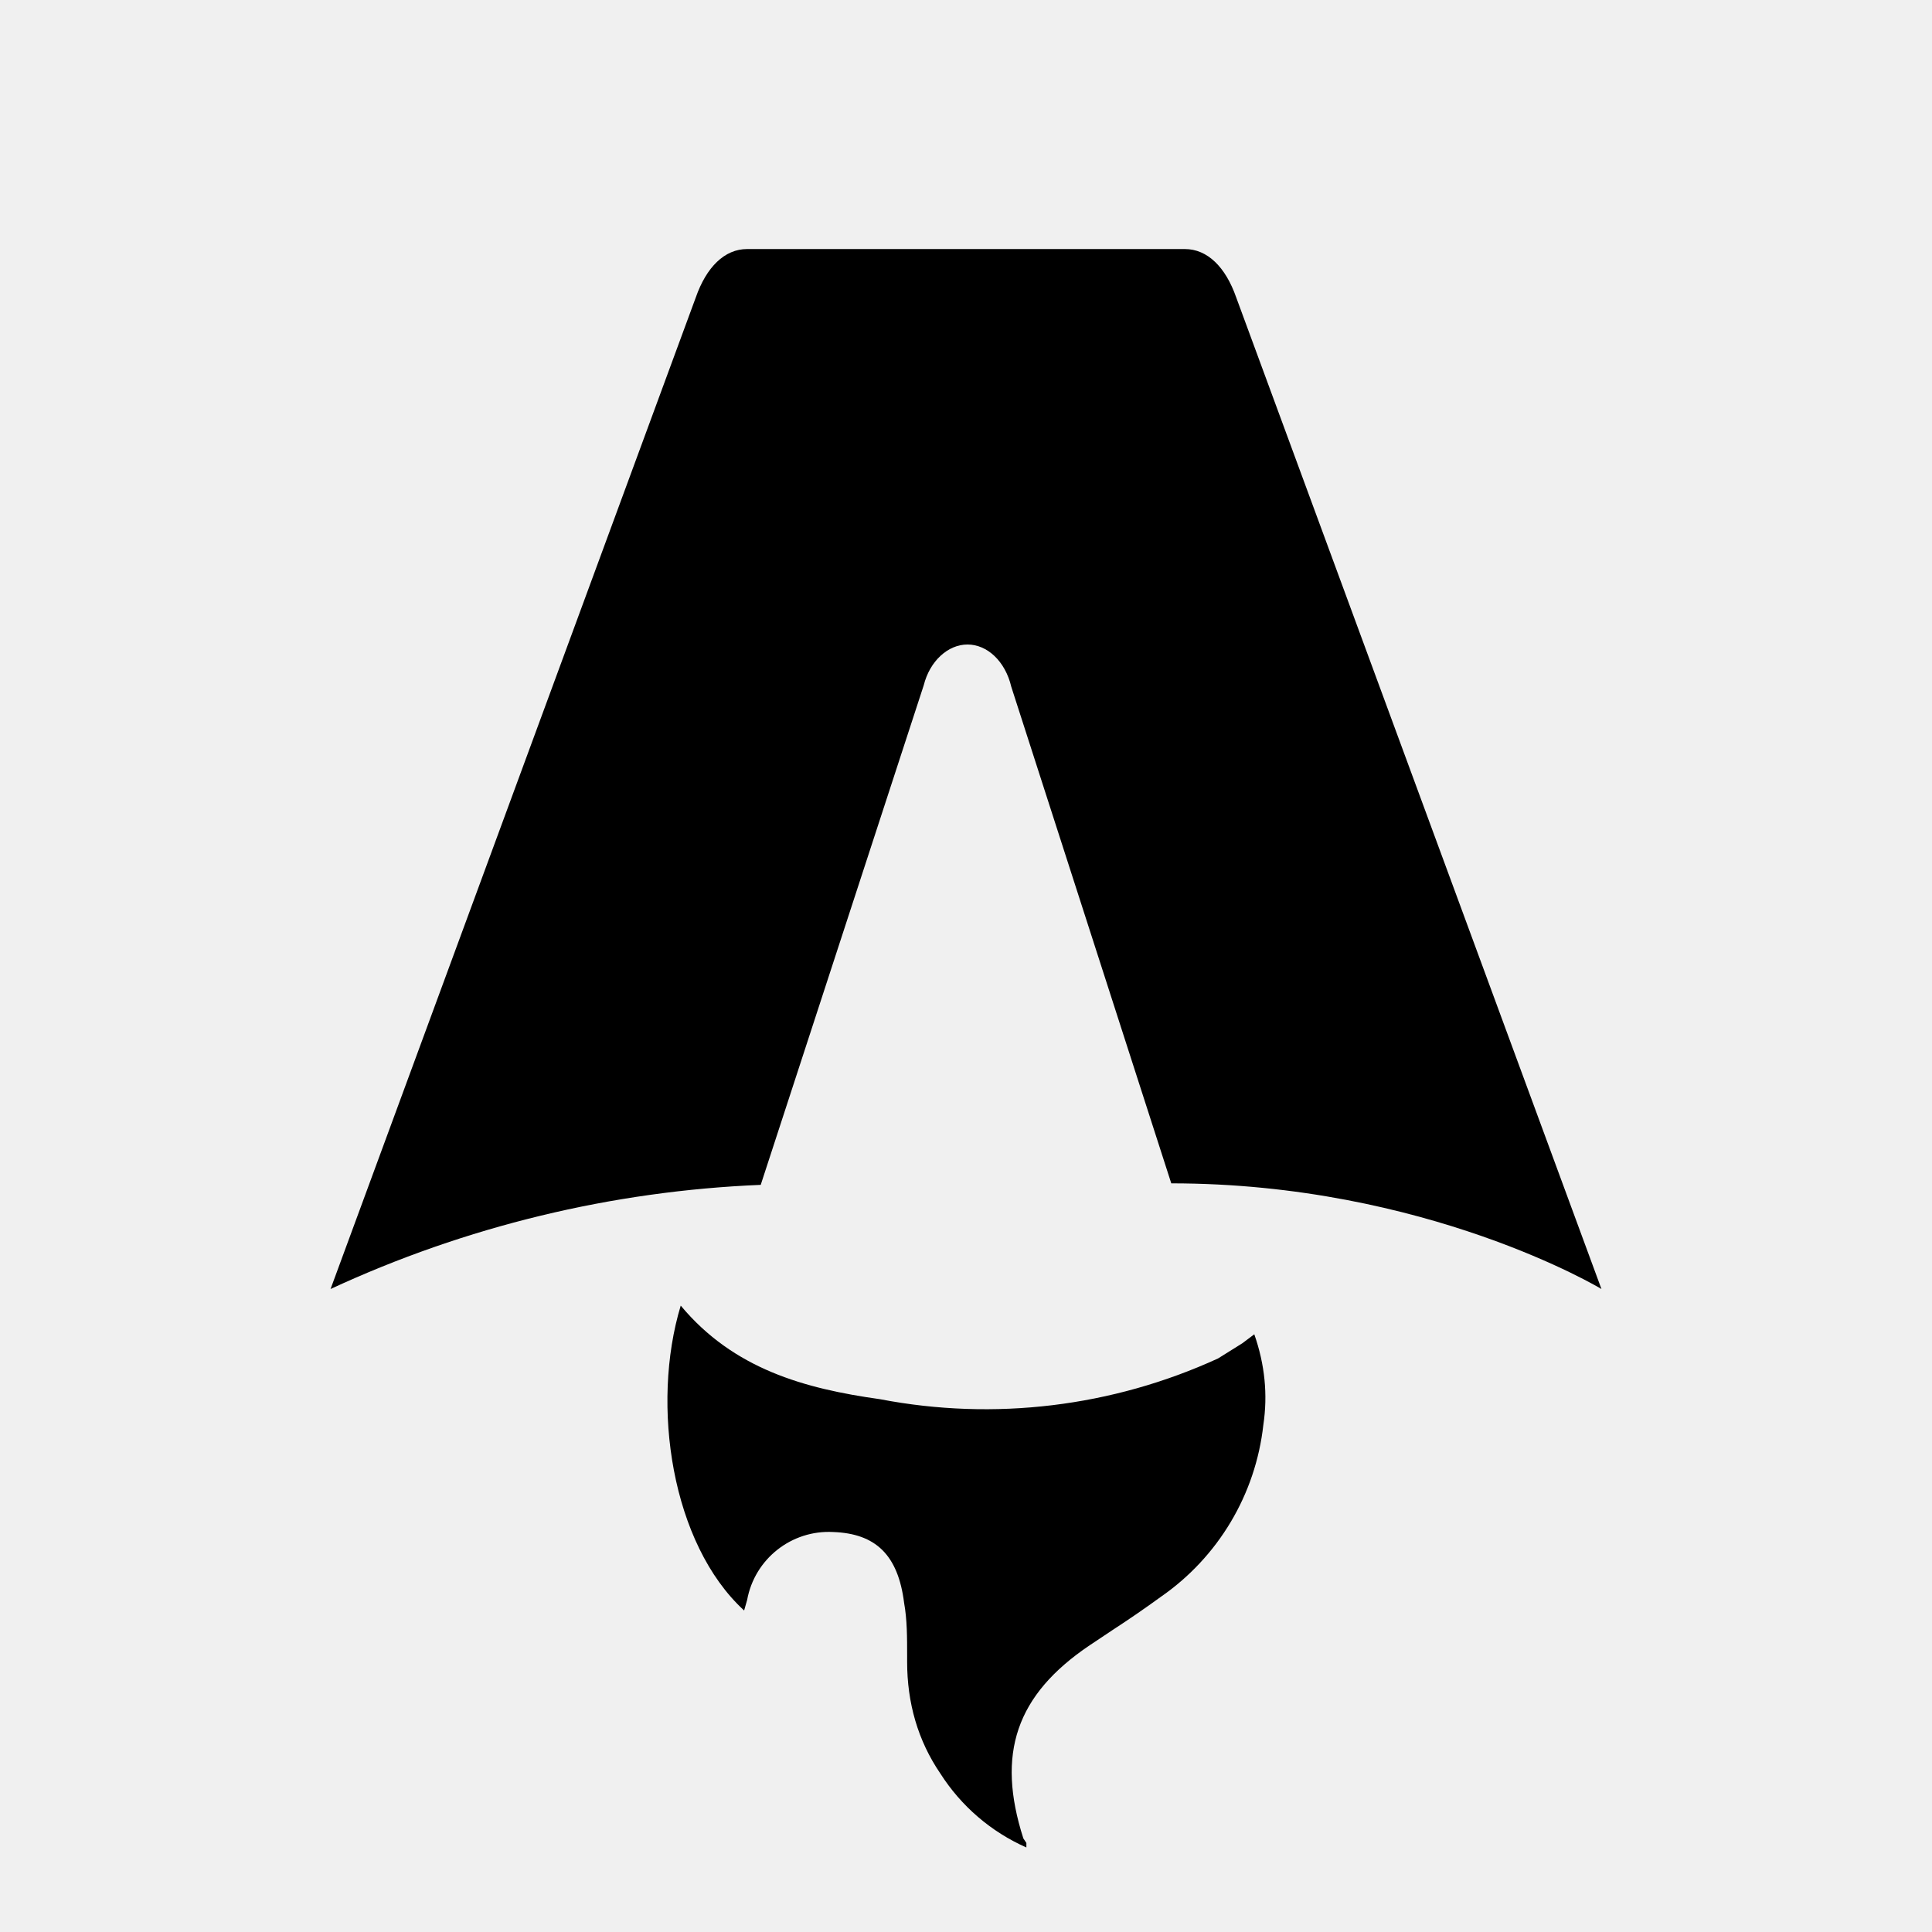
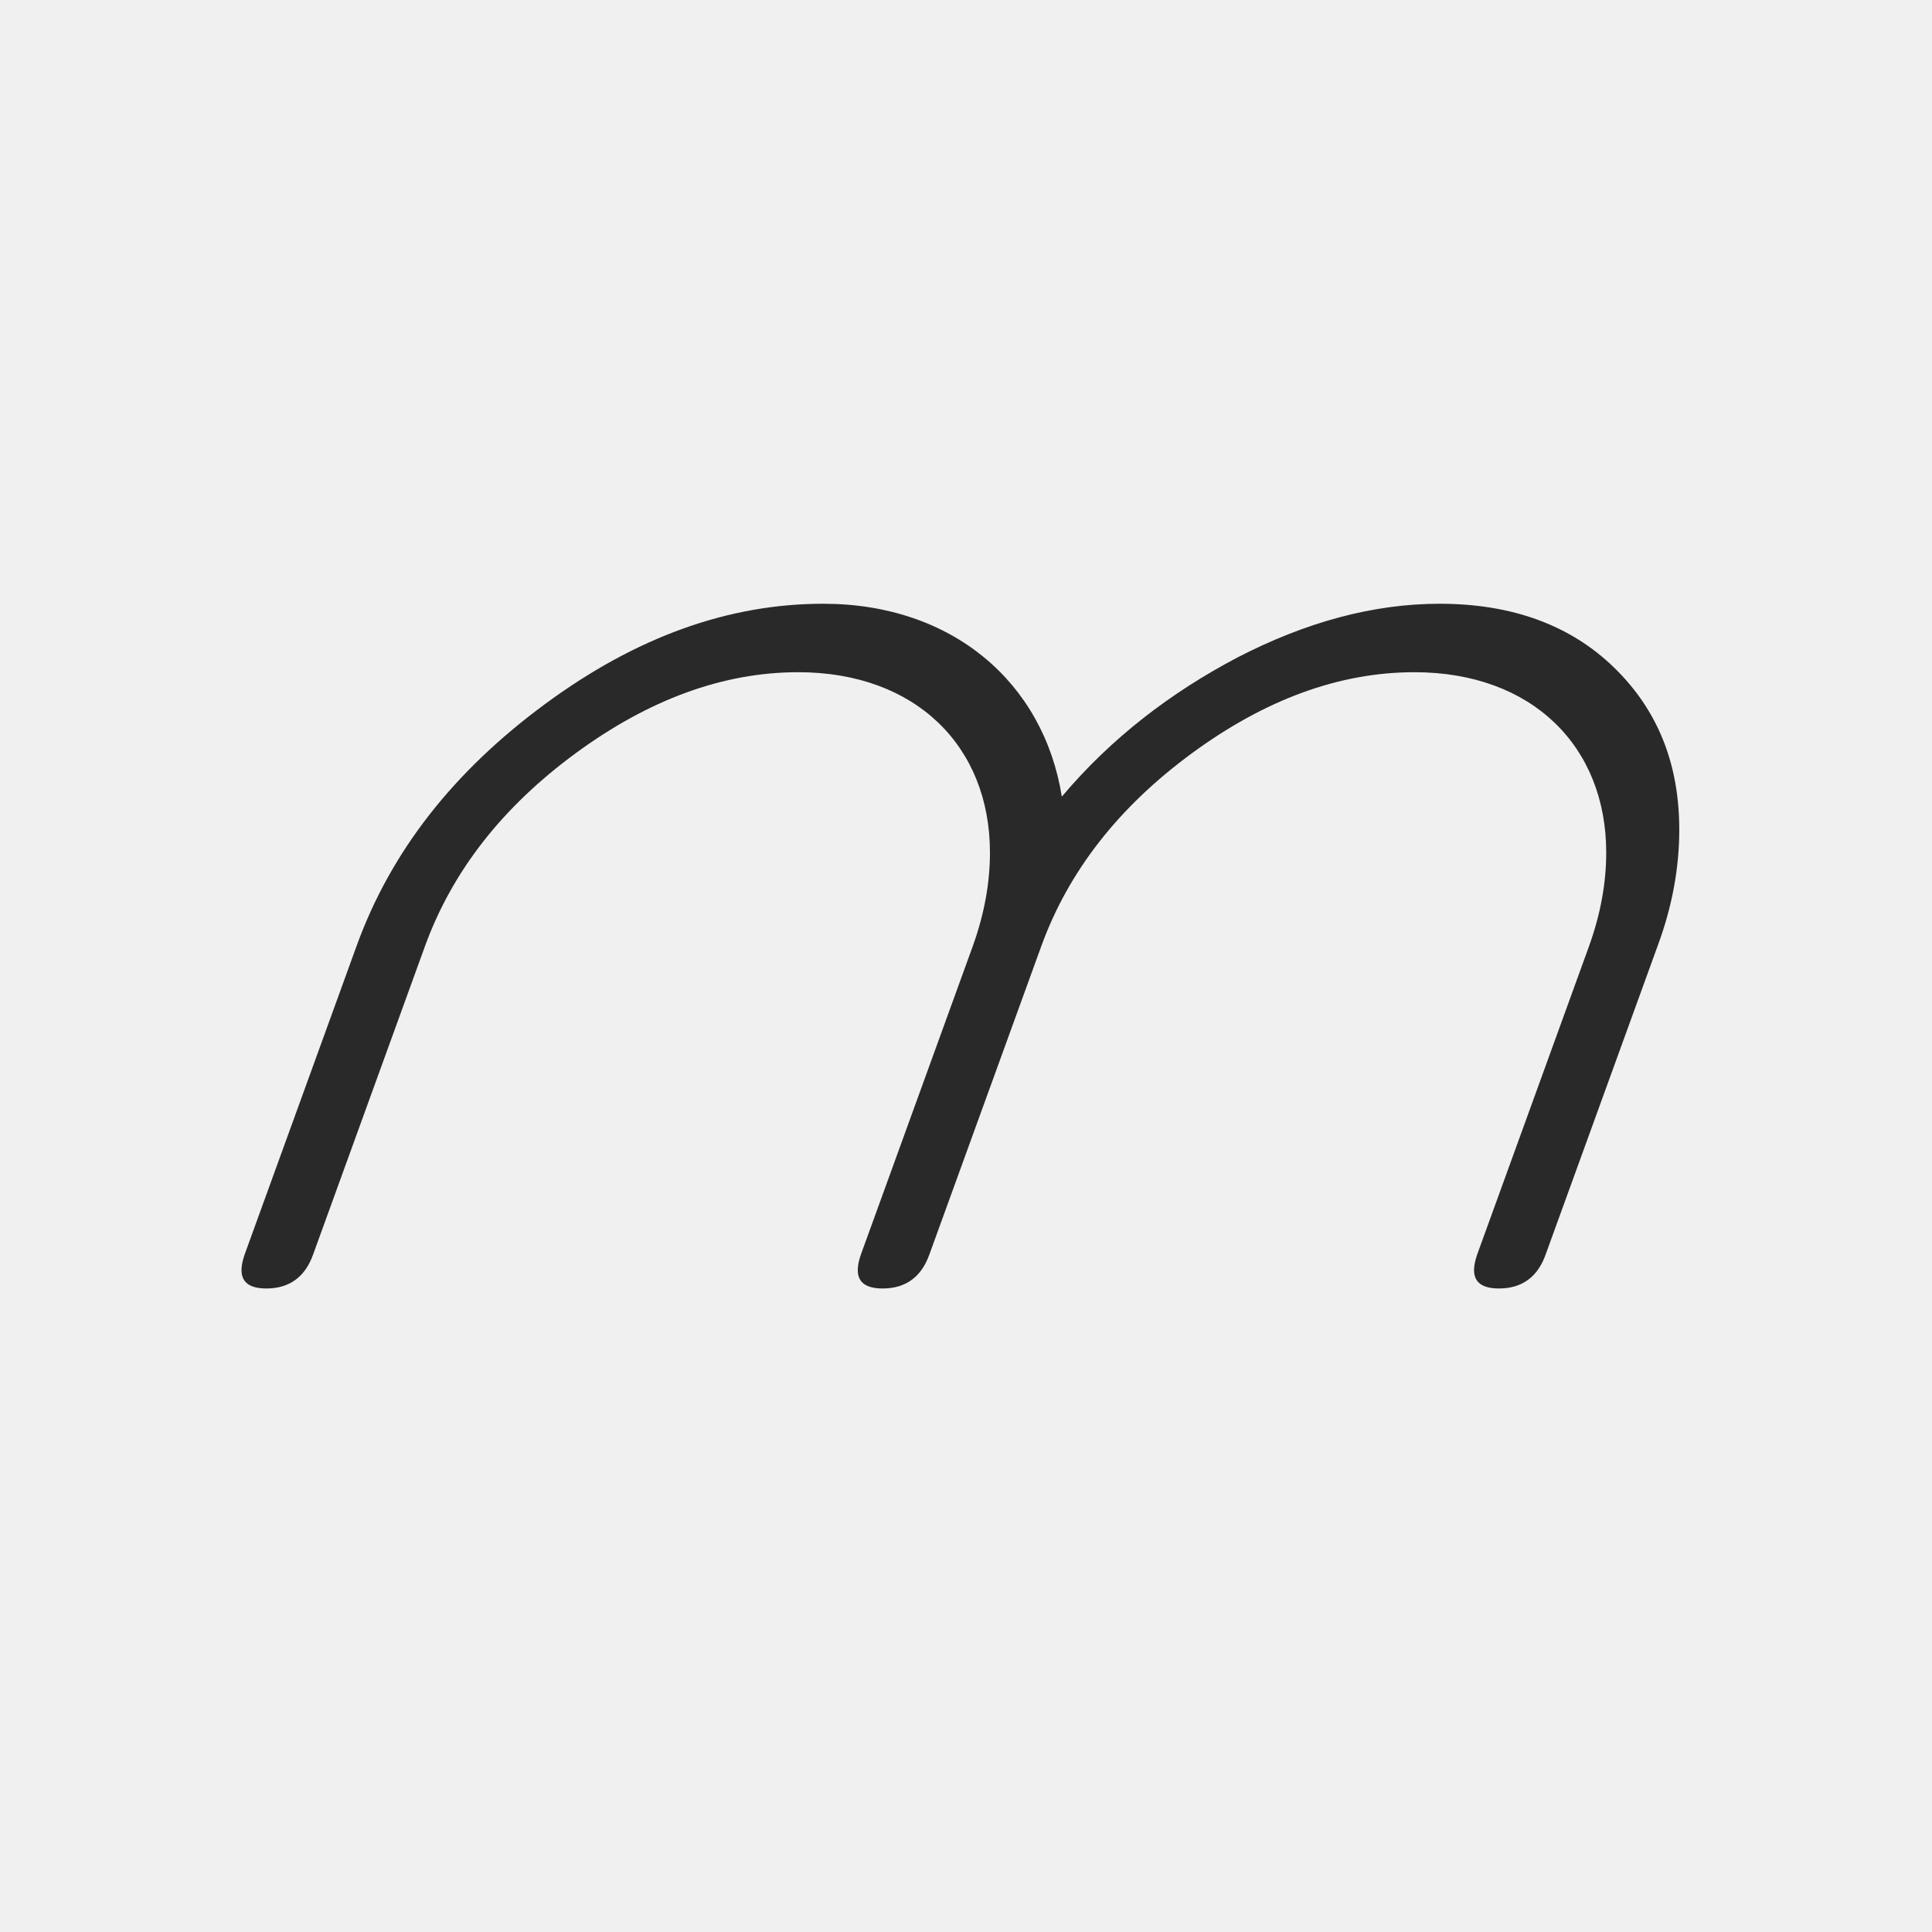
- <svg xmlns="http://www.w3.org/2000/svg" fill="none" viewBox="0 0 128 128">
-   <path d="M50.4 78.5a75.1 75.1 0 0 0-28.5 6.9l24.2-65.7c.7-2 1.9-3.2 3.4-3.2h29c1.5 0 2.7 1.2 3.4 3.2l24.2 65.7s-11.6-7-28.5-7L67 45.5c-.4-1.7-1.6-2.8-2.9-2.8-1.3 0-2.5 1.1-2.9 2.7L50.4 78.5Zm-1.1 28.2Zm-4.2-20.2c-2 6.6-.6 15.8 4.2 20.2a17.5 17.5 0 0 1 .2-.7 5.5 5.5 0 0 1 5.7-4.5c2.8.1 4.3 1.5 4.7 4.7.2 1.1.2 2.3.2 3.5v.4c0 2.7.7 5.2 2.2 7.4a13 13 0 0 0 5.7 4.9v-.3l-.2-.3c-1.8-5.6-.5-9.5 4.4-12.8l1.5-1a73 73 0 0 0 3.2-2.2 16 16 0 0 0 6.8-11.4c.3-2 .1-4-.6-6l-.8.6-1.6 1a37 37 0 0 1-22.4 2.7c-5-.7-9.7-2-13.2-6.2Z" />
+ <svg xmlns="http://www.w3.org/2000/svg" width="48" height="48" viewBox="0 0 48 48" fill="none">
+   <path d="M41.182 23.506L38.403 31.162C38.205 31.729 37.808 32.012 37.241 32.012C36.673 32.012 36.503 31.729 36.702 31.162L39.48 23.506C39.764 22.712 39.906 21.947 39.906 21.181C39.906 18.544 38.063 16.701 35.142 16.701C33.271 16.701 31.428 17.382 29.613 18.714C27.799 20.047 26.551 21.635 25.871 23.506L23.092 31.162C22.893 31.729 22.497 32.012 21.929 32.012C21.362 32.012 21.192 31.729 21.391 31.162L24.169 23.506C24.453 22.712 24.595 21.947 24.595 21.181C24.595 18.544 22.752 16.701 19.831 16.701C17.96 16.701 16.117 17.382 14.302 18.714C12.488 20.047 11.24 21.635 10.559 23.506L7.781 31.162C7.582 31.729 7.185 32.012 6.618 32.012C6.051 32.012 5.881 31.729 6.08 31.162L8.858 23.506C9.709 21.153 11.268 19.168 13.537 17.495C15.805 15.822 18.102 15 20.455 15C23.659 15 25.927 16.956 26.381 19.792C27.6 18.346 29.075 17.212 30.747 16.333C32.449 15.454 34.122 15 35.766 15C37.581 15 39.027 15.539 40.104 16.588C41.182 17.637 41.721 18.97 41.721 20.614C41.721 21.55 41.55 22.514 41.182 23.506Z" />
  <style>
-         path { fill: #000; }
-         @media (prefers-color-scheme: dark) {
-             path { fill: #FFF; }
-         }
-     </style>
+     path { fill: #292929; }
+     @media (prefers-color-scheme: dark) {
+       path { fill: #EEE }
+     }
+   </style>
</svg>
